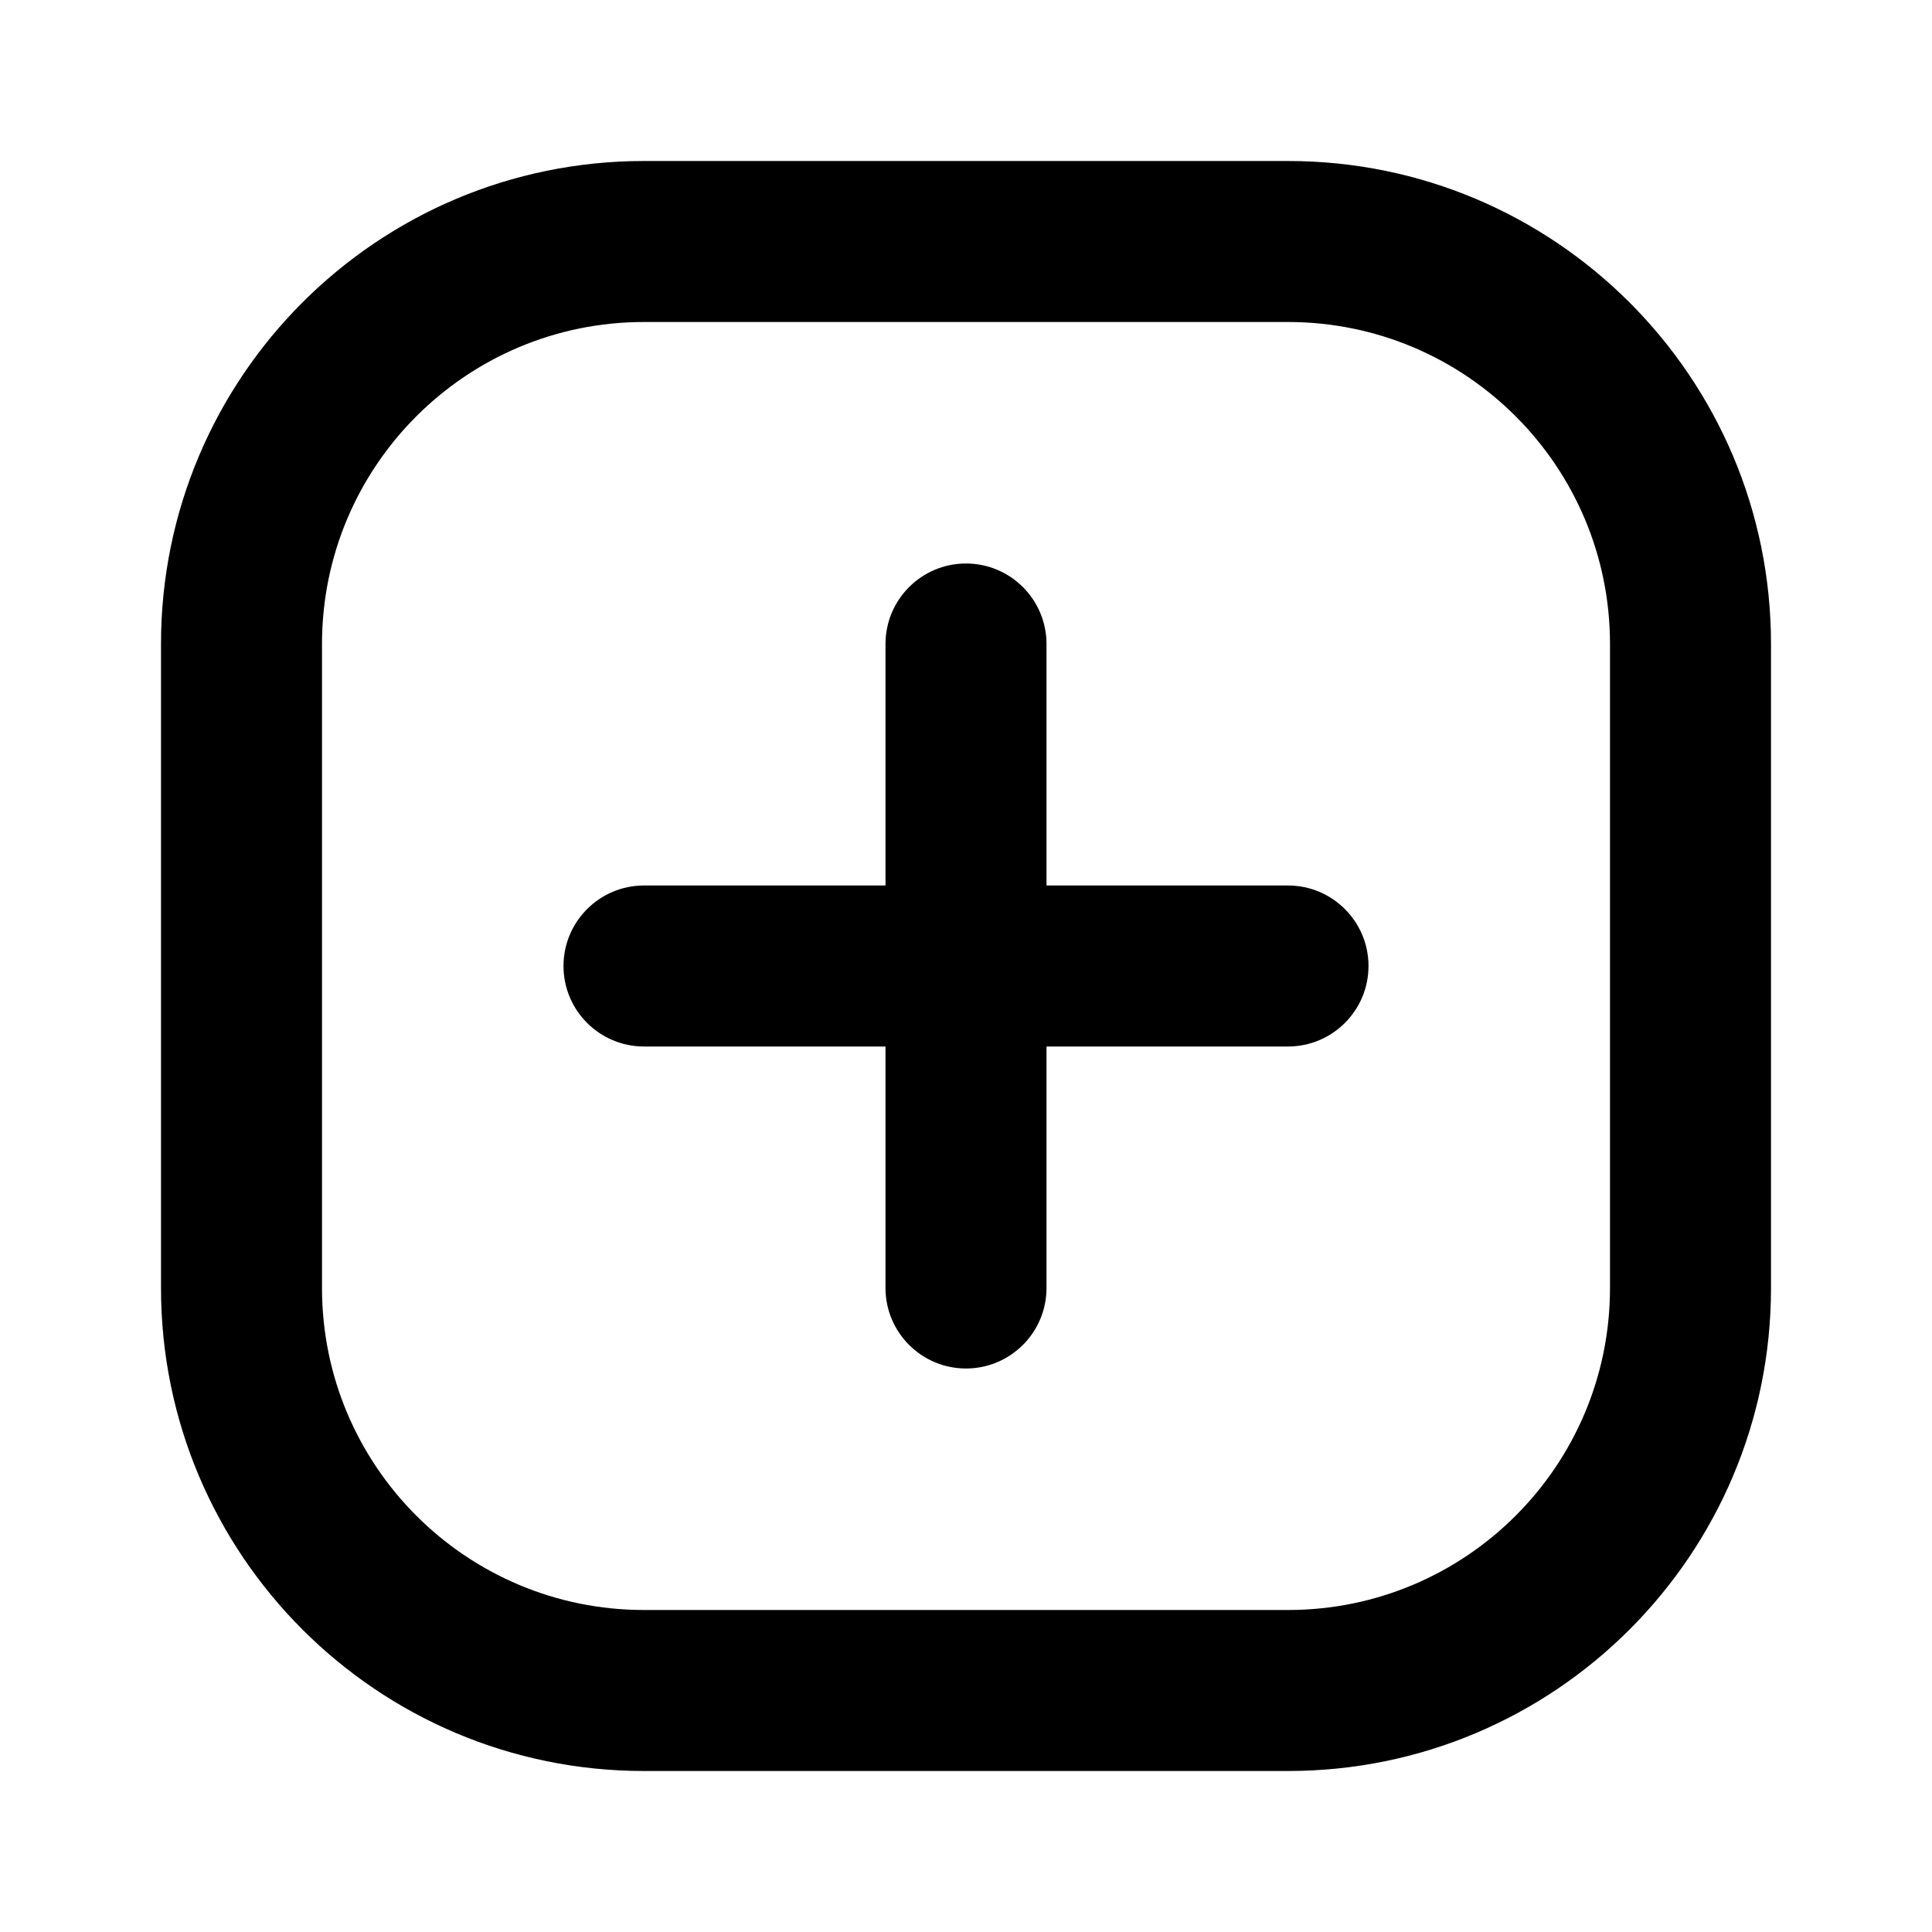
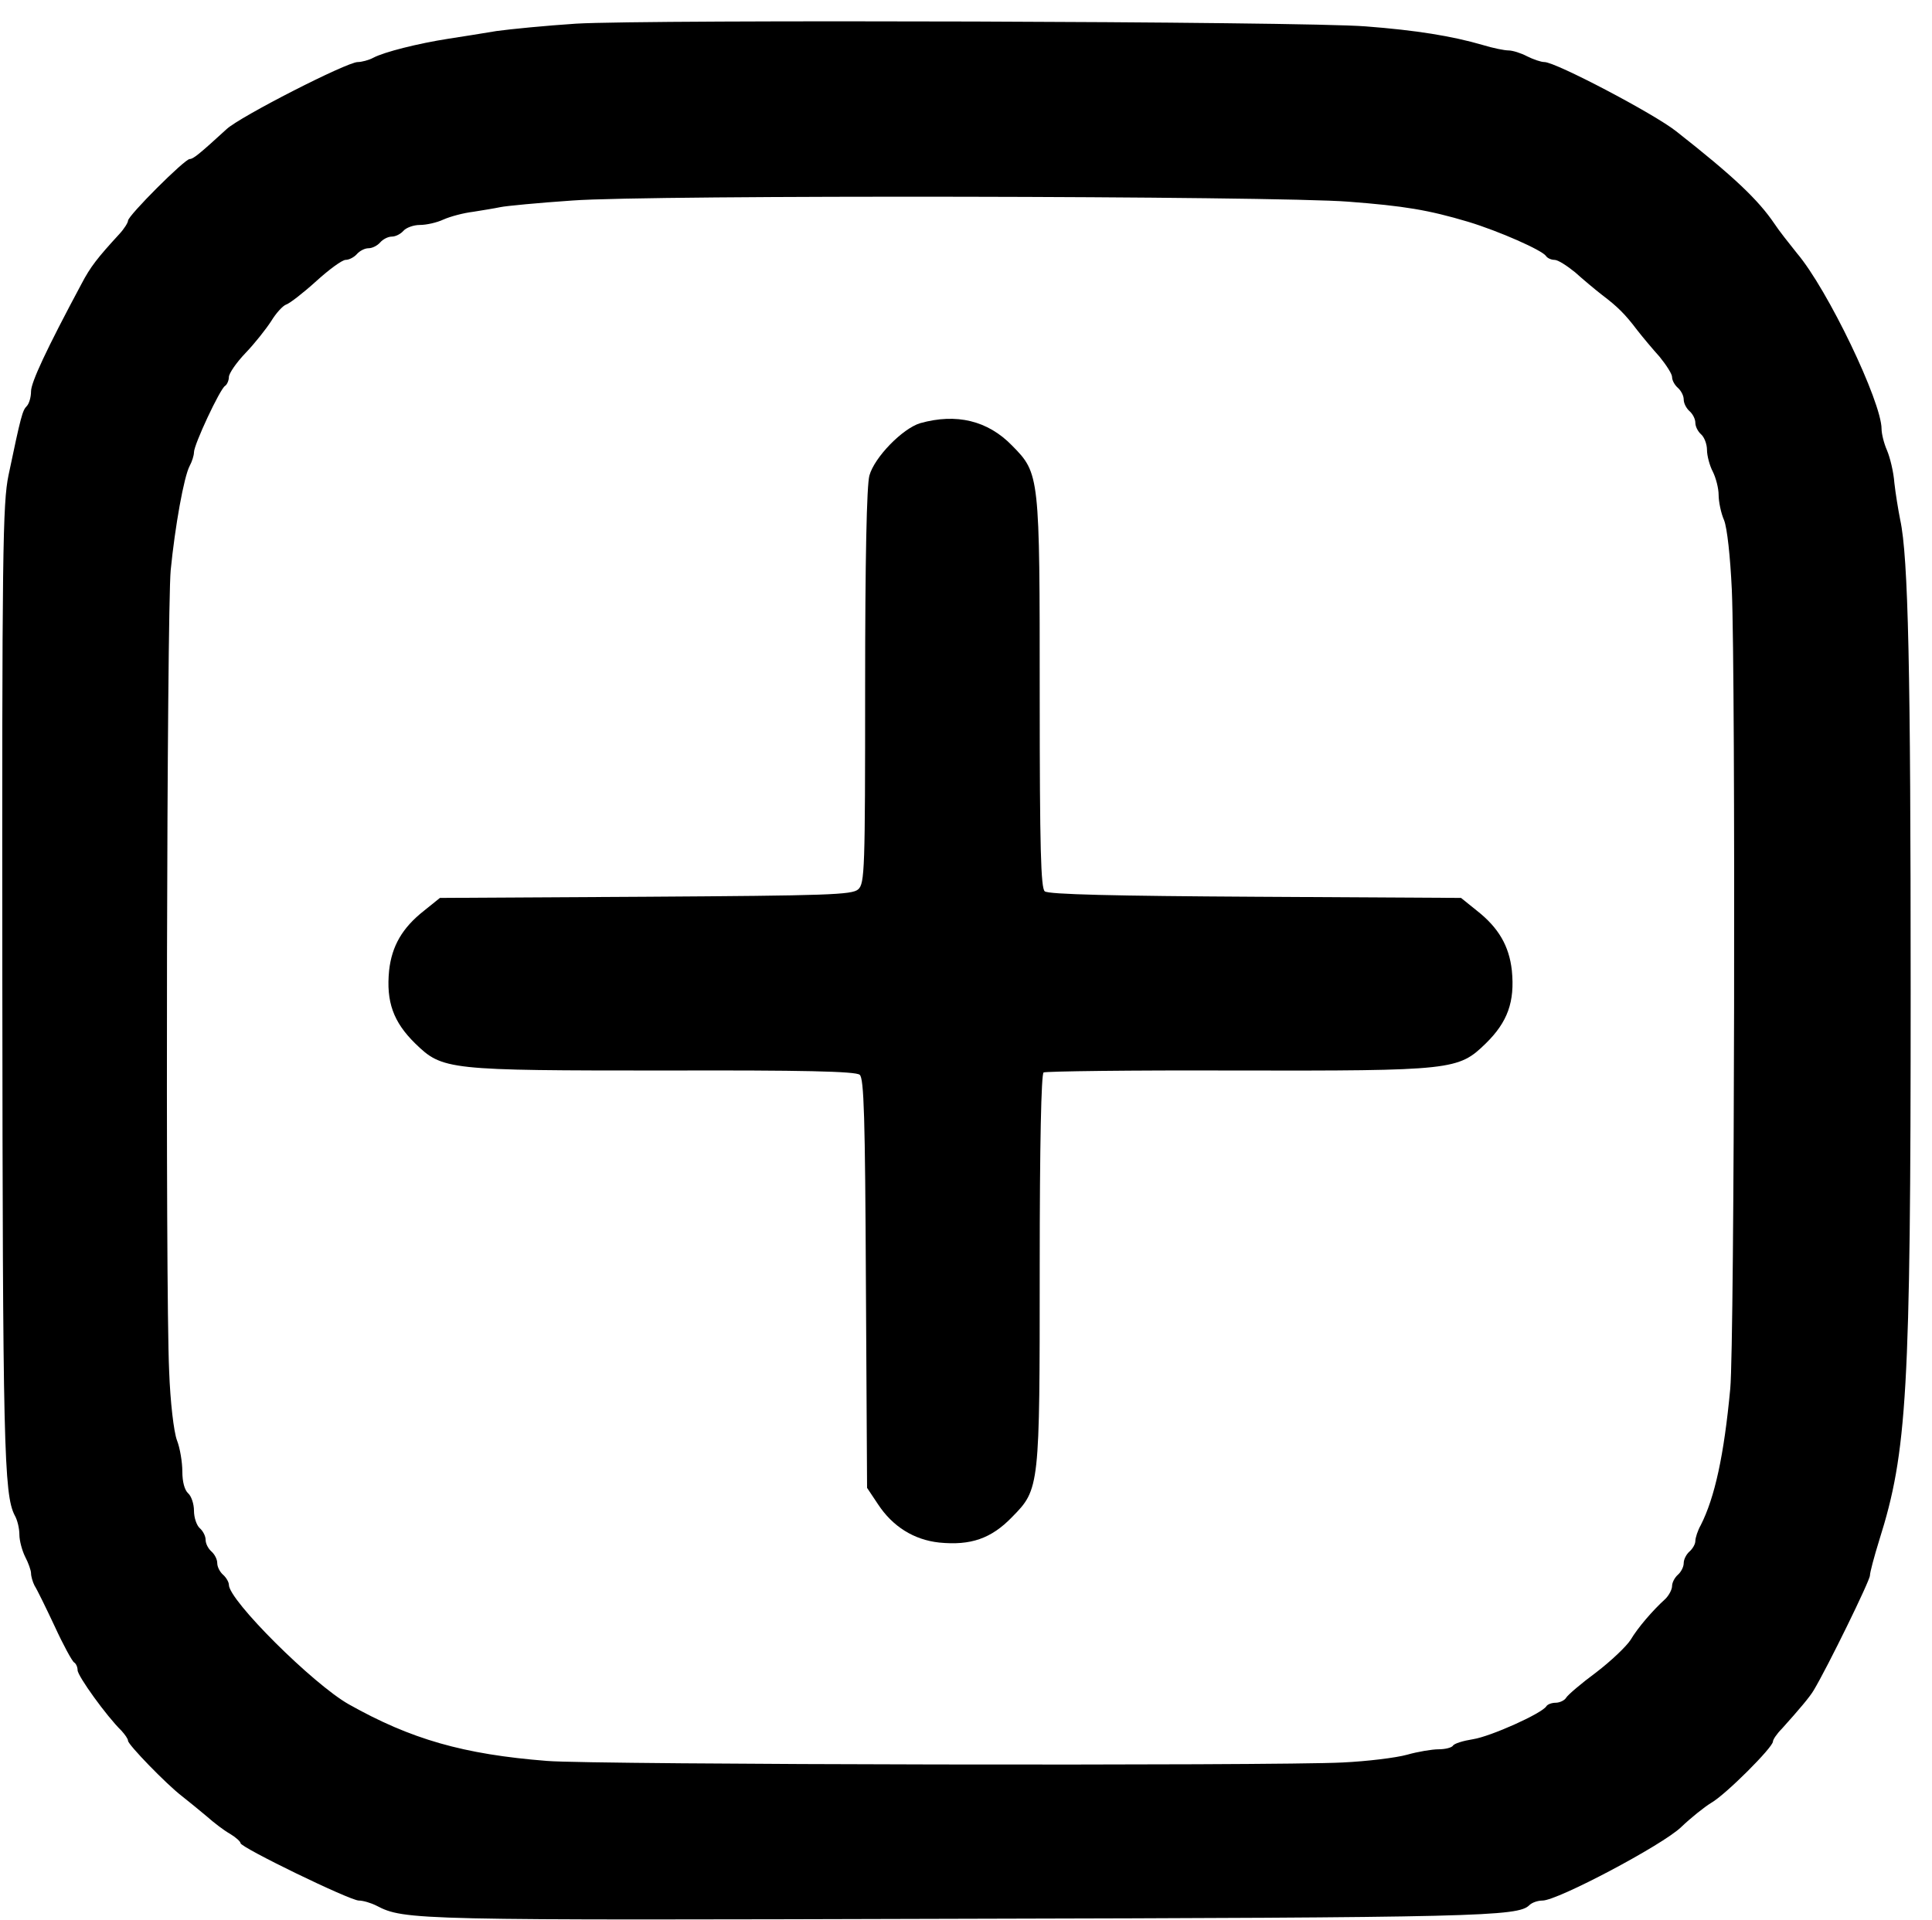
- <svg xmlns="http://www.w3.org/2000/svg" width="24" height="24" viewBox="0 0 24 24" fill="none">
-   <path fill-rule="evenodd" clip-rule="evenodd" d="M8 2C4.686 2 2 4.686 2 8V16C2 19.314 4.686 22 8 22H16C19.314 22 22 19.314 22 16V8C22 4.686 19.314 2 16 2H8ZM4 8C4 5.791 5.791 4 8 4H16C18.209 4 20 5.791 20 8V16C20 18.209 18.209 20 16 20H8C5.791 20 4 18.209 4 16V8ZM13 8C13 7.448 12.552 7 12 7C11.448 7 11 7.448 11 8V11H8C7.448 11 7 11.448 7 12C7 12.552 7.448 13 8 13H11V16C11 16.552 11.448 17 12 17C12.552 17 13 16.552 13 16V13H16C16.552 13 17 12.552 17 12C17 11.448 16.552 11 16 11H13V8Z" fill="black" />
+ <svg xmlns="http://www.w3.org/2000/svg" version="1.0" width="498pt" height="495pt" viewBox="0 0 498 495" preserveAspectRatio="xMidYMid meet">
+   <g transform="translate(0,495) scale(0.1,-0.1)" fill="#000000" stroke="none">
+     <path d="M1485 4889 c-77 -5 -169 -14 -205 -19 -36 -6 -92 -15 -125 -20 -77 -12 -165 -34 -193 -49 -11 -6 -30 -11 -40 -11 -28 0 -304 -141 -338 -173 -71 -65 -86 -77 -95 -77 -13 0 -159 -146 -159 -159 0 -5 -10 -21 -22 -34 -57 -62 -75 -85 -98 -129 -91 -170 -130 -254 -130 -277 0 -15 -5 -32 -11 -38 -11 -11 -15 -25 -47 -178 -15 -72 -17 -196 -16 -1305 1 -1197 4 -1323 32 -1377 7 -12 12 -34 12 -50 0 -15 7 -41 15 -57 8 -15 15 -35 15 -42 0 -8 4 -22 9 -32 6 -9 29 -56 52 -105 22 -48 45 -90 50 -93 5 -3 9 -12 9 -20 0 -15 75 -119 113 -156 9 -10 17 -21 17 -26 0 -10 99 -112 138 -142 18 -14 47 -38 65 -53 18 -16 44 -36 60 -45 15 -9 27 -20 27 -24 0 -11 282 -148 305 -148 11 0 31 -6 45 -13 73 -38 94 -38 1500 -34 1341 3 1443 6 1472 35 7 7 22 12 34 12 39 0 309 143 357 189 25 24 60 52 78 63 37 21 159 143 159 158 0 5 10 20 23 33 45 50 72 82 82 99 36 60 145 283 145 296 0 8 11 49 24 91 72 228 81 381 81 1416 0 827 -6 1119 -27 1215 -5 25 -12 68 -15 95 -2 28 -11 65 -19 84 -8 18 -14 43 -14 55 0 70 -139 360 -218 453 -20 25 -47 59 -58 76 -42 62 -105 122 -254 239 -57 45 -310 178 -339 178 -9 0 -29 7 -45 15 -15 8 -37 15 -48 15 -10 0 -40 6 -66 14 -79 23 -171 38 -302 48 -162 13 -1852 18 -2035 7z m1991 -459 c143 -11 205 -21 309 -52 79 -24 190 -73 200 -88 3 -5 13 -10 22 -10 9 0 32 -15 53 -32 20 -18 51 -44 69 -58 41 -31 60 -50 91 -91 14 -18 40 -49 58 -69 17 -21 32 -44 32 -52 0 -9 7 -21 15 -28 8 -7 15 -20 15 -30 0 -10 7 -23 15 -30 8 -7 15 -20 15 -30 0 -10 7 -23 15 -30 8 -7 15 -25 15 -40 0 -15 7 -41 15 -56 8 -16 15 -43 15 -60 0 -17 6 -47 14 -65 8 -20 16 -94 20 -179 10 -232 7 -1943 -4 -2060 -16 -172 -40 -281 -76 -352 -8 -14 -14 -33 -14 -41 0 -8 -7 -20 -15 -27 -8 -7 -15 -20 -15 -30 0 -10 -7 -23 -15 -30 -8 -7 -15 -20 -15 -29 0 -9 -8 -24 -17 -33 -33 -30 -71 -74 -90 -106 -11 -17 -51 -55 -89 -84 -38 -28 -73 -58 -77 -65 -4 -7 -17 -13 -27 -13 -10 0 -21 -4 -24 -9 -12 -19 -144 -78 -189 -85 -25 -4 -49 -11 -52 -17 -4 -5 -20 -9 -37 -9 -16 0 -53 -6 -81 -14 -29 -8 -103 -17 -166 -20 -173 -9 -1931 -6 -2051 4 -216 17 -351 56 -511 146 -92 52 -309 268 -309 308 0 7 -7 19 -15 26 -8 7 -15 20 -15 30 0 10 -7 23 -15 30 -8 7 -15 20 -15 30 0 10 -7 23 -15 30 -8 7 -15 27 -15 45 0 18 -7 38 -15 45 -9 8 -15 29 -15 56 0 24 -6 61 -14 81 -8 22 -17 97 -20 178 -10 219 -6 1959 4 2065 11 112 34 241 49 269 6 11 11 27 11 35 0 20 67 163 80 171 5 3 10 14 10 23 0 9 19 37 43 62 24 25 53 62 66 82 12 20 30 40 39 43 9 3 44 30 77 60 33 30 67 55 76 55 9 0 22 7 29 15 7 8 20 15 30 15 10 0 23 7 30 15 7 8 20 15 30 15 10 0 23 7 30 15 7 8 26 15 42 15 17 0 44 6 61 14 18 8 52 17 77 20 25 4 56 9 70 12 14 3 97 11 185 17 198 15 1812 12 2001 -3z" />
+     <path d="M2372 3859 c-46 -14 -118 -88 -131 -135 -7 -25 -11 -217 -11 -545 0 -473 -1 -507 -18 -522 -16 -14 -77 -16 -548 -19 l-530 -3 -41 -33 c-56 -44 -83 -91 -90 -154 -8 -81 11 -133 67 -188 71 -69 82 -70 649 -70 346 1 487 -2 497 -11 11 -9 14 -108 16 -538 l3 -527 28 -42 c38 -58 93 -92 158 -99 81 -8 134 10 188 66 71 72 71 76 71 646 0 316 4 496 10 500 5 3 226 6 491 5 566 -1 578 1 649 70 56 55 75 107 67 188 -7 63 -34 110 -90 154 l-41 33 -530 3 c-361 2 -534 6 -543 14 -10 8 -13 111 -13 503 0 570 0 574 -71 646 -63 65 -144 84 -237 58z" />
+   </g>
</svg>
